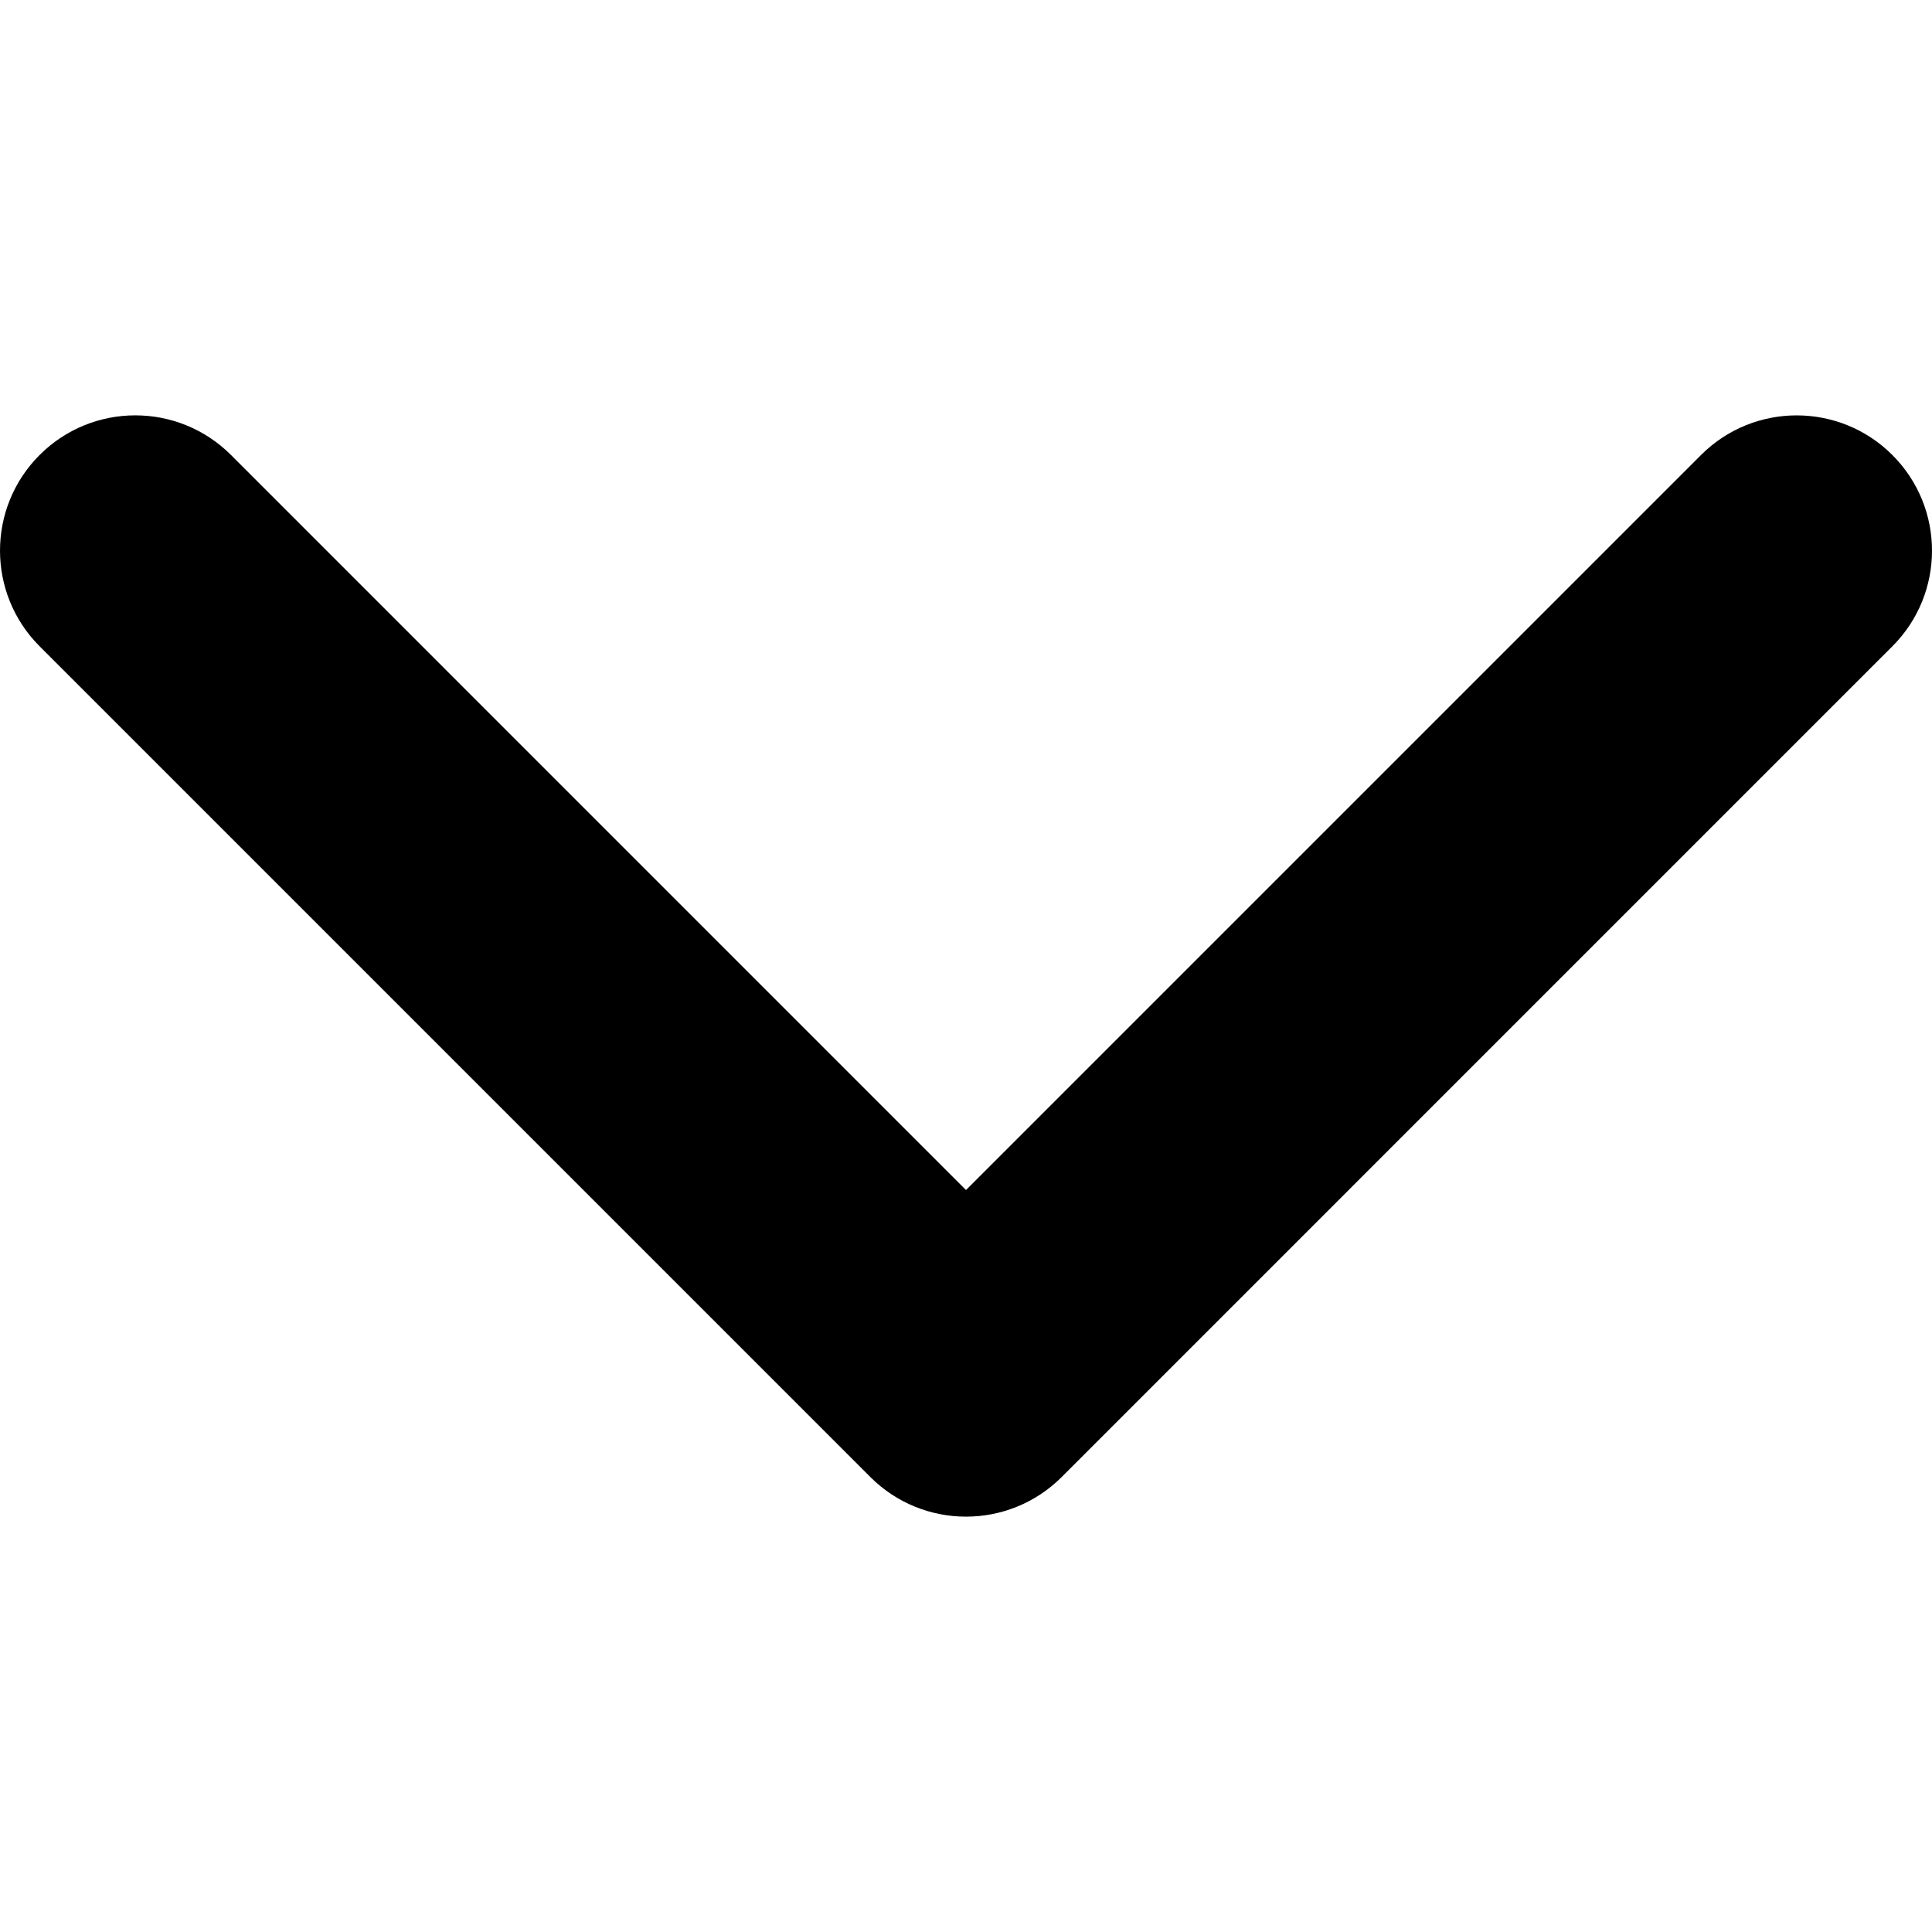
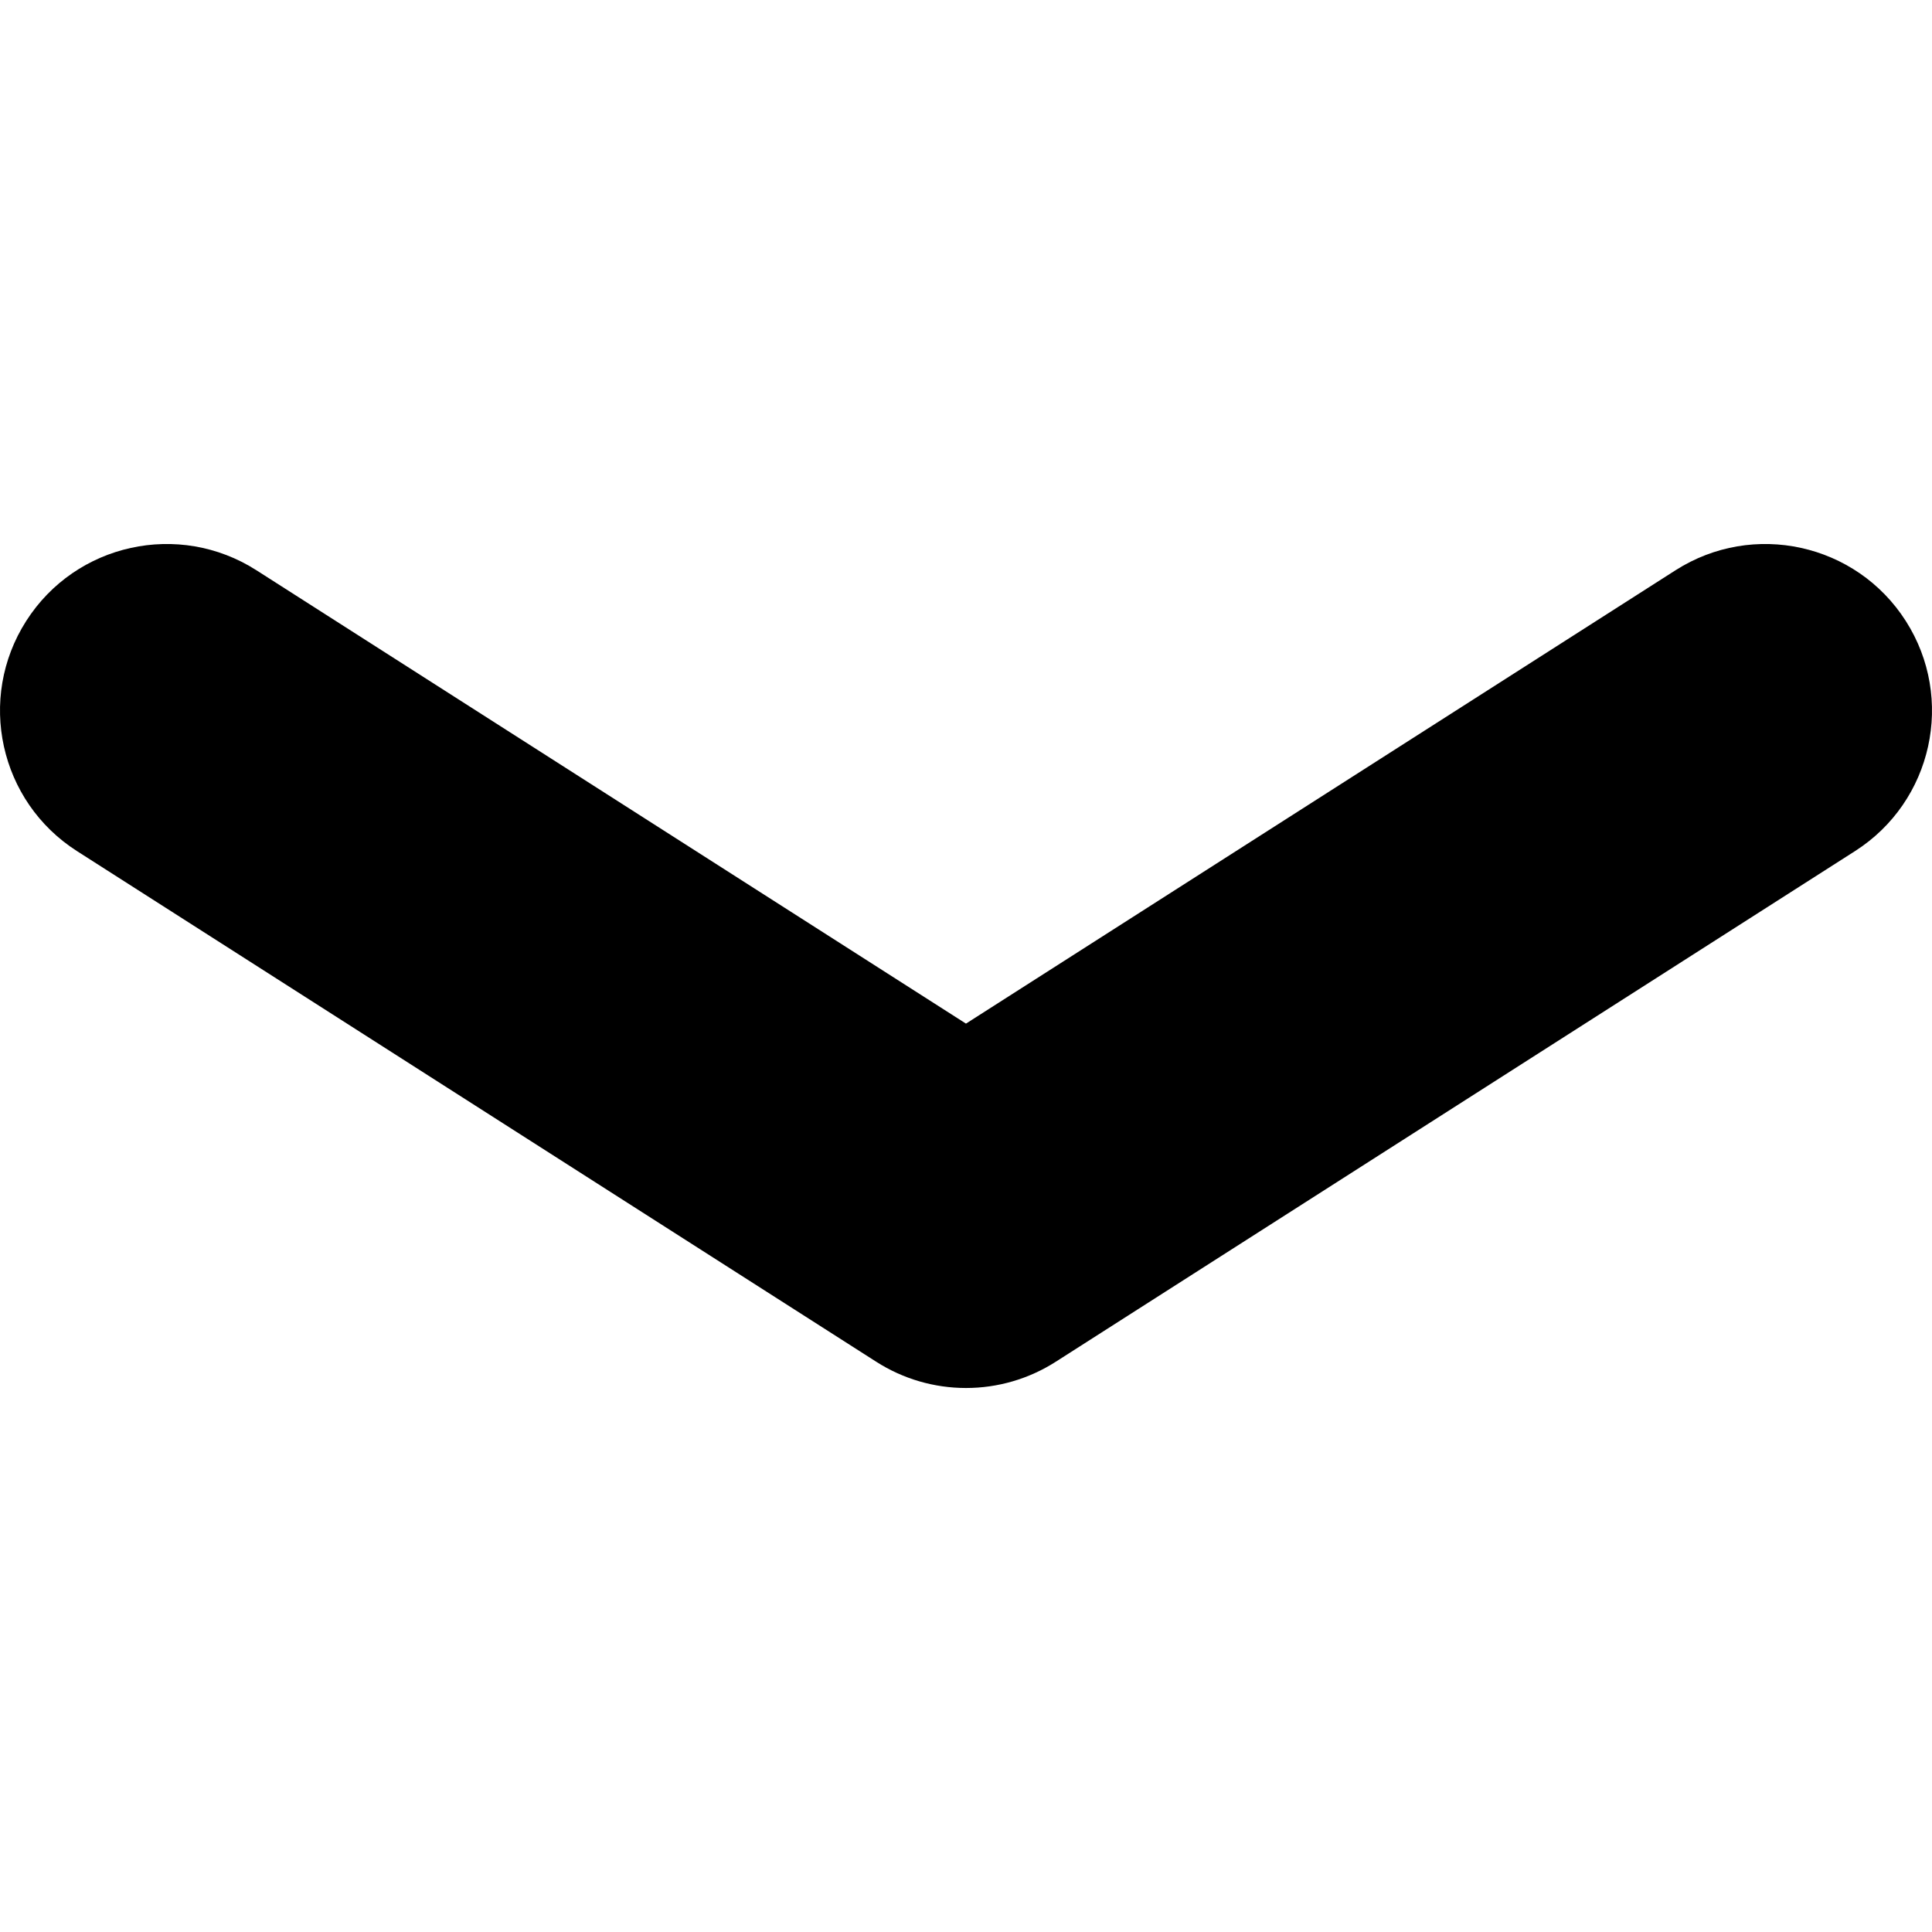
- <svg xmlns="http://www.w3.org/2000/svg" version="1.1" id="Capa_1" x="0px" y="0px" width="451.847px" height="451.847px" viewBox="0 0 451.847 451.847" style="enable-background:new 0 0 451.847 451.847;" xml:space="preserve">
-   <g>
-     <path d="M225.923,354.706c-8.098,0-16.195-3.092-22.369-9.263L9.27,151.157c-12.359-12.359-12.359-32.397,0-44.751   c12.354-12.354,32.388-12.354,44.748,0l171.905,171.915l171.906-171.909c12.359-12.354,32.391-12.354,44.744,0   c12.365,12.354,12.365,32.392,0,44.751L248.292,345.449C242.115,351.621,234.018,354.706,225.923,354.706z" />
-   </g>
+ <svg xmlns="http://www.w3.org/2000/svg" width="532.169" height="532.169">
+   <path d="M461.539 157.069L266.077 281.954 70.617 157.069c-21.359-13.641-49.75-7.393-63.391 13.966-13.647 21.365-7.393 49.743 13.966 63.392l220.179 140.674a45.846 45.846 0 0024.712 7.222 45.839 45.839 0 0024.713-7.222l220.18-140.674c21.358-13.648 27.619-42.033 13.965-63.392-13.659-21.365-42.038-27.601-63.402-13.966z" />
</svg>
